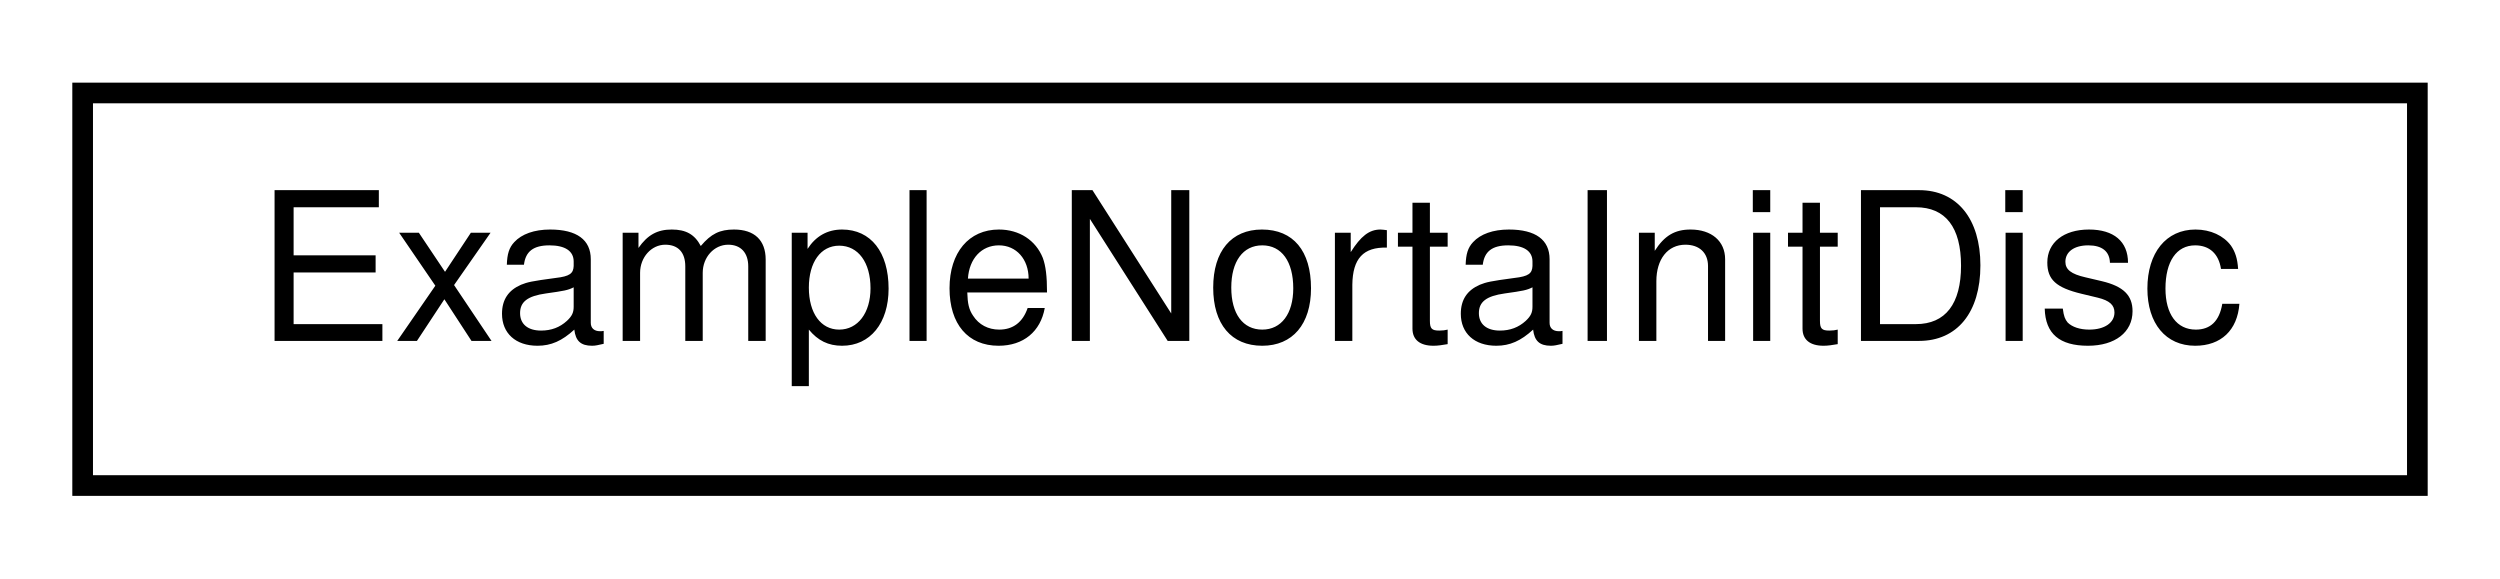
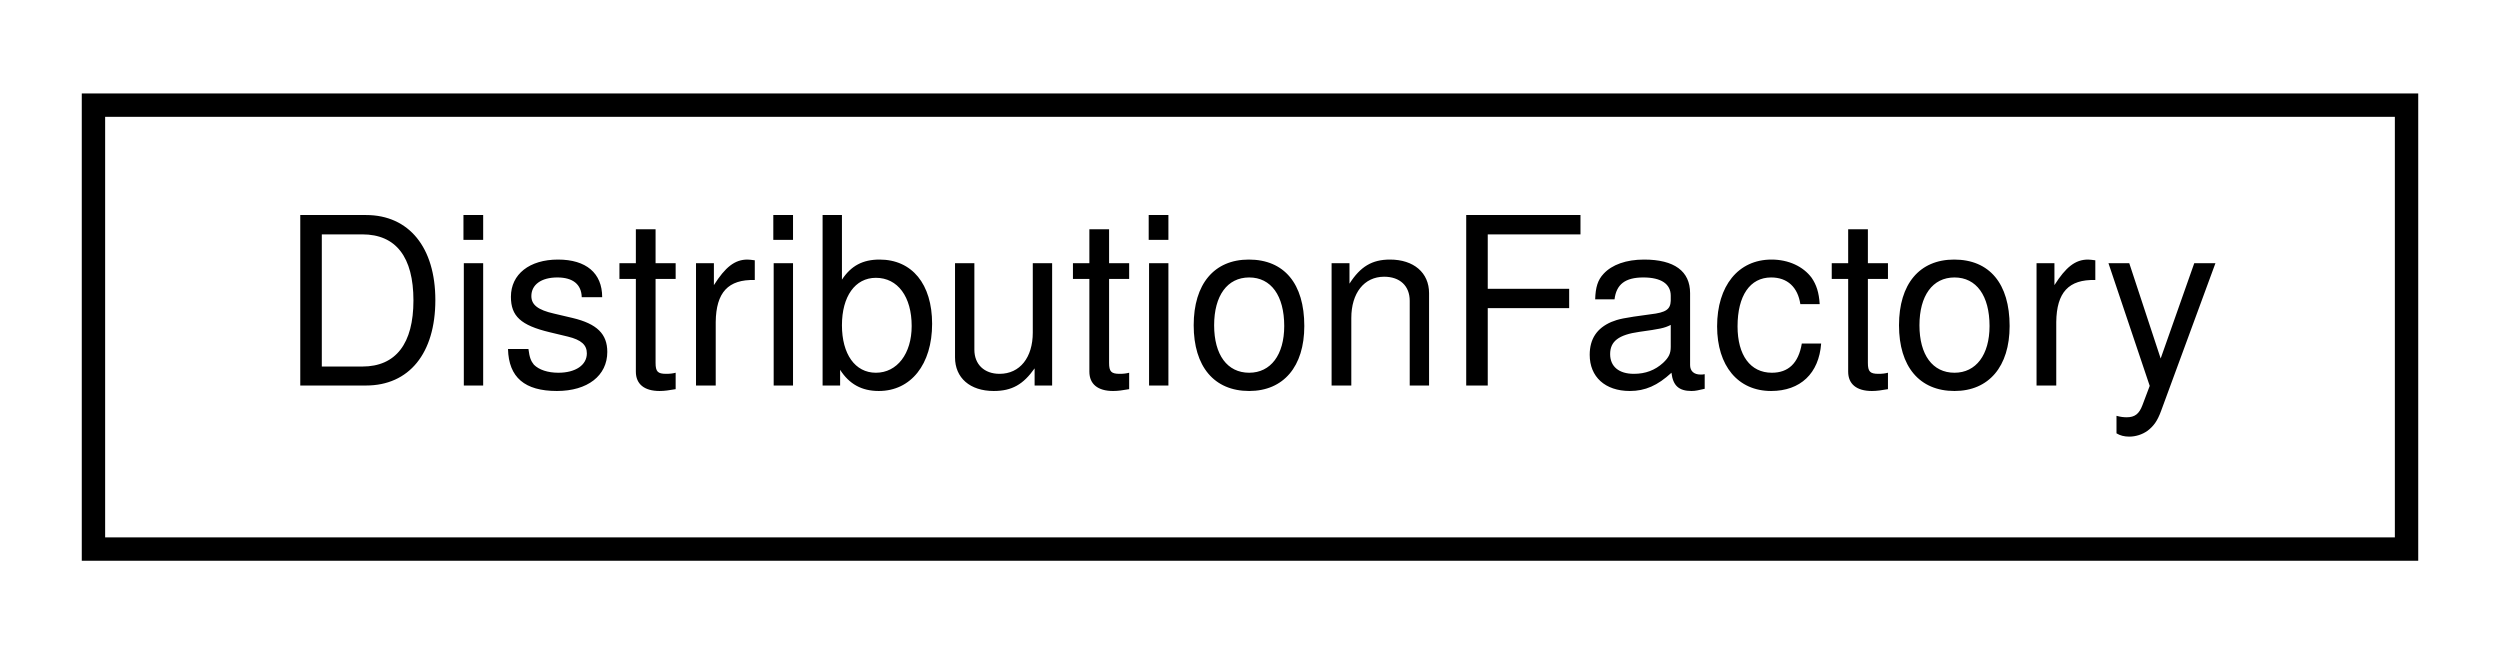
- <svg xmlns="http://www.w3.org/2000/svg" xmlns:xlink="http://www.w3.org/1999/xlink" width="121pt" height="28pt" viewBox="0.00 0.00 121.00 28.00">
+ <svg xmlns="http://www.w3.org/2000/svg" xmlns:xlink="http://www.w3.org/1999/xlink" width="107pt" height="28pt" viewBox="0.00 0.00 107.00 28.00">
  <g id="graph0" class="graph" transform="scale(1 1) rotate(0) translate(4 24)">
    <g id="node1" class="node">
      <g id="a_node1">
-         <a xlink:href="classprobdistmulti_1_1norta_1_1ExampleNortaInitDisc.html" target="_top" xlink:title="ExampleNortaInitDisc">
-           <polygon fill="none" stroke="black" points="0,-0.5 0,-19.5 113,-19.5 113,-0.5 0,-0.5" />
-           <text text-anchor="middle" x="56.5" y="-7.5" font-family="Helvetica,sans-Serif" font-size="10.00">ExampleNortaInitDisc</text>
+         <a xlink:href="classumontreal_1_1ssj_1_1probdist_1_1DistributionFactory.html" target="_top" xlink:title="This class implements a string API for the package probdist. ">
+           <polygon fill="none" stroke="#000000" points="0,-.5 0,-19.5 99,-19.5 99,-.5 0,-.5" />
+           <text text-anchor="middle" x="49.5" y="-7.5" font-family="Helvetica,sans-Serif" font-size="10.00" fill="#000000">DistributionFactory</text>
        </a>
      </g>
    </g>
  </g>
</svg>
